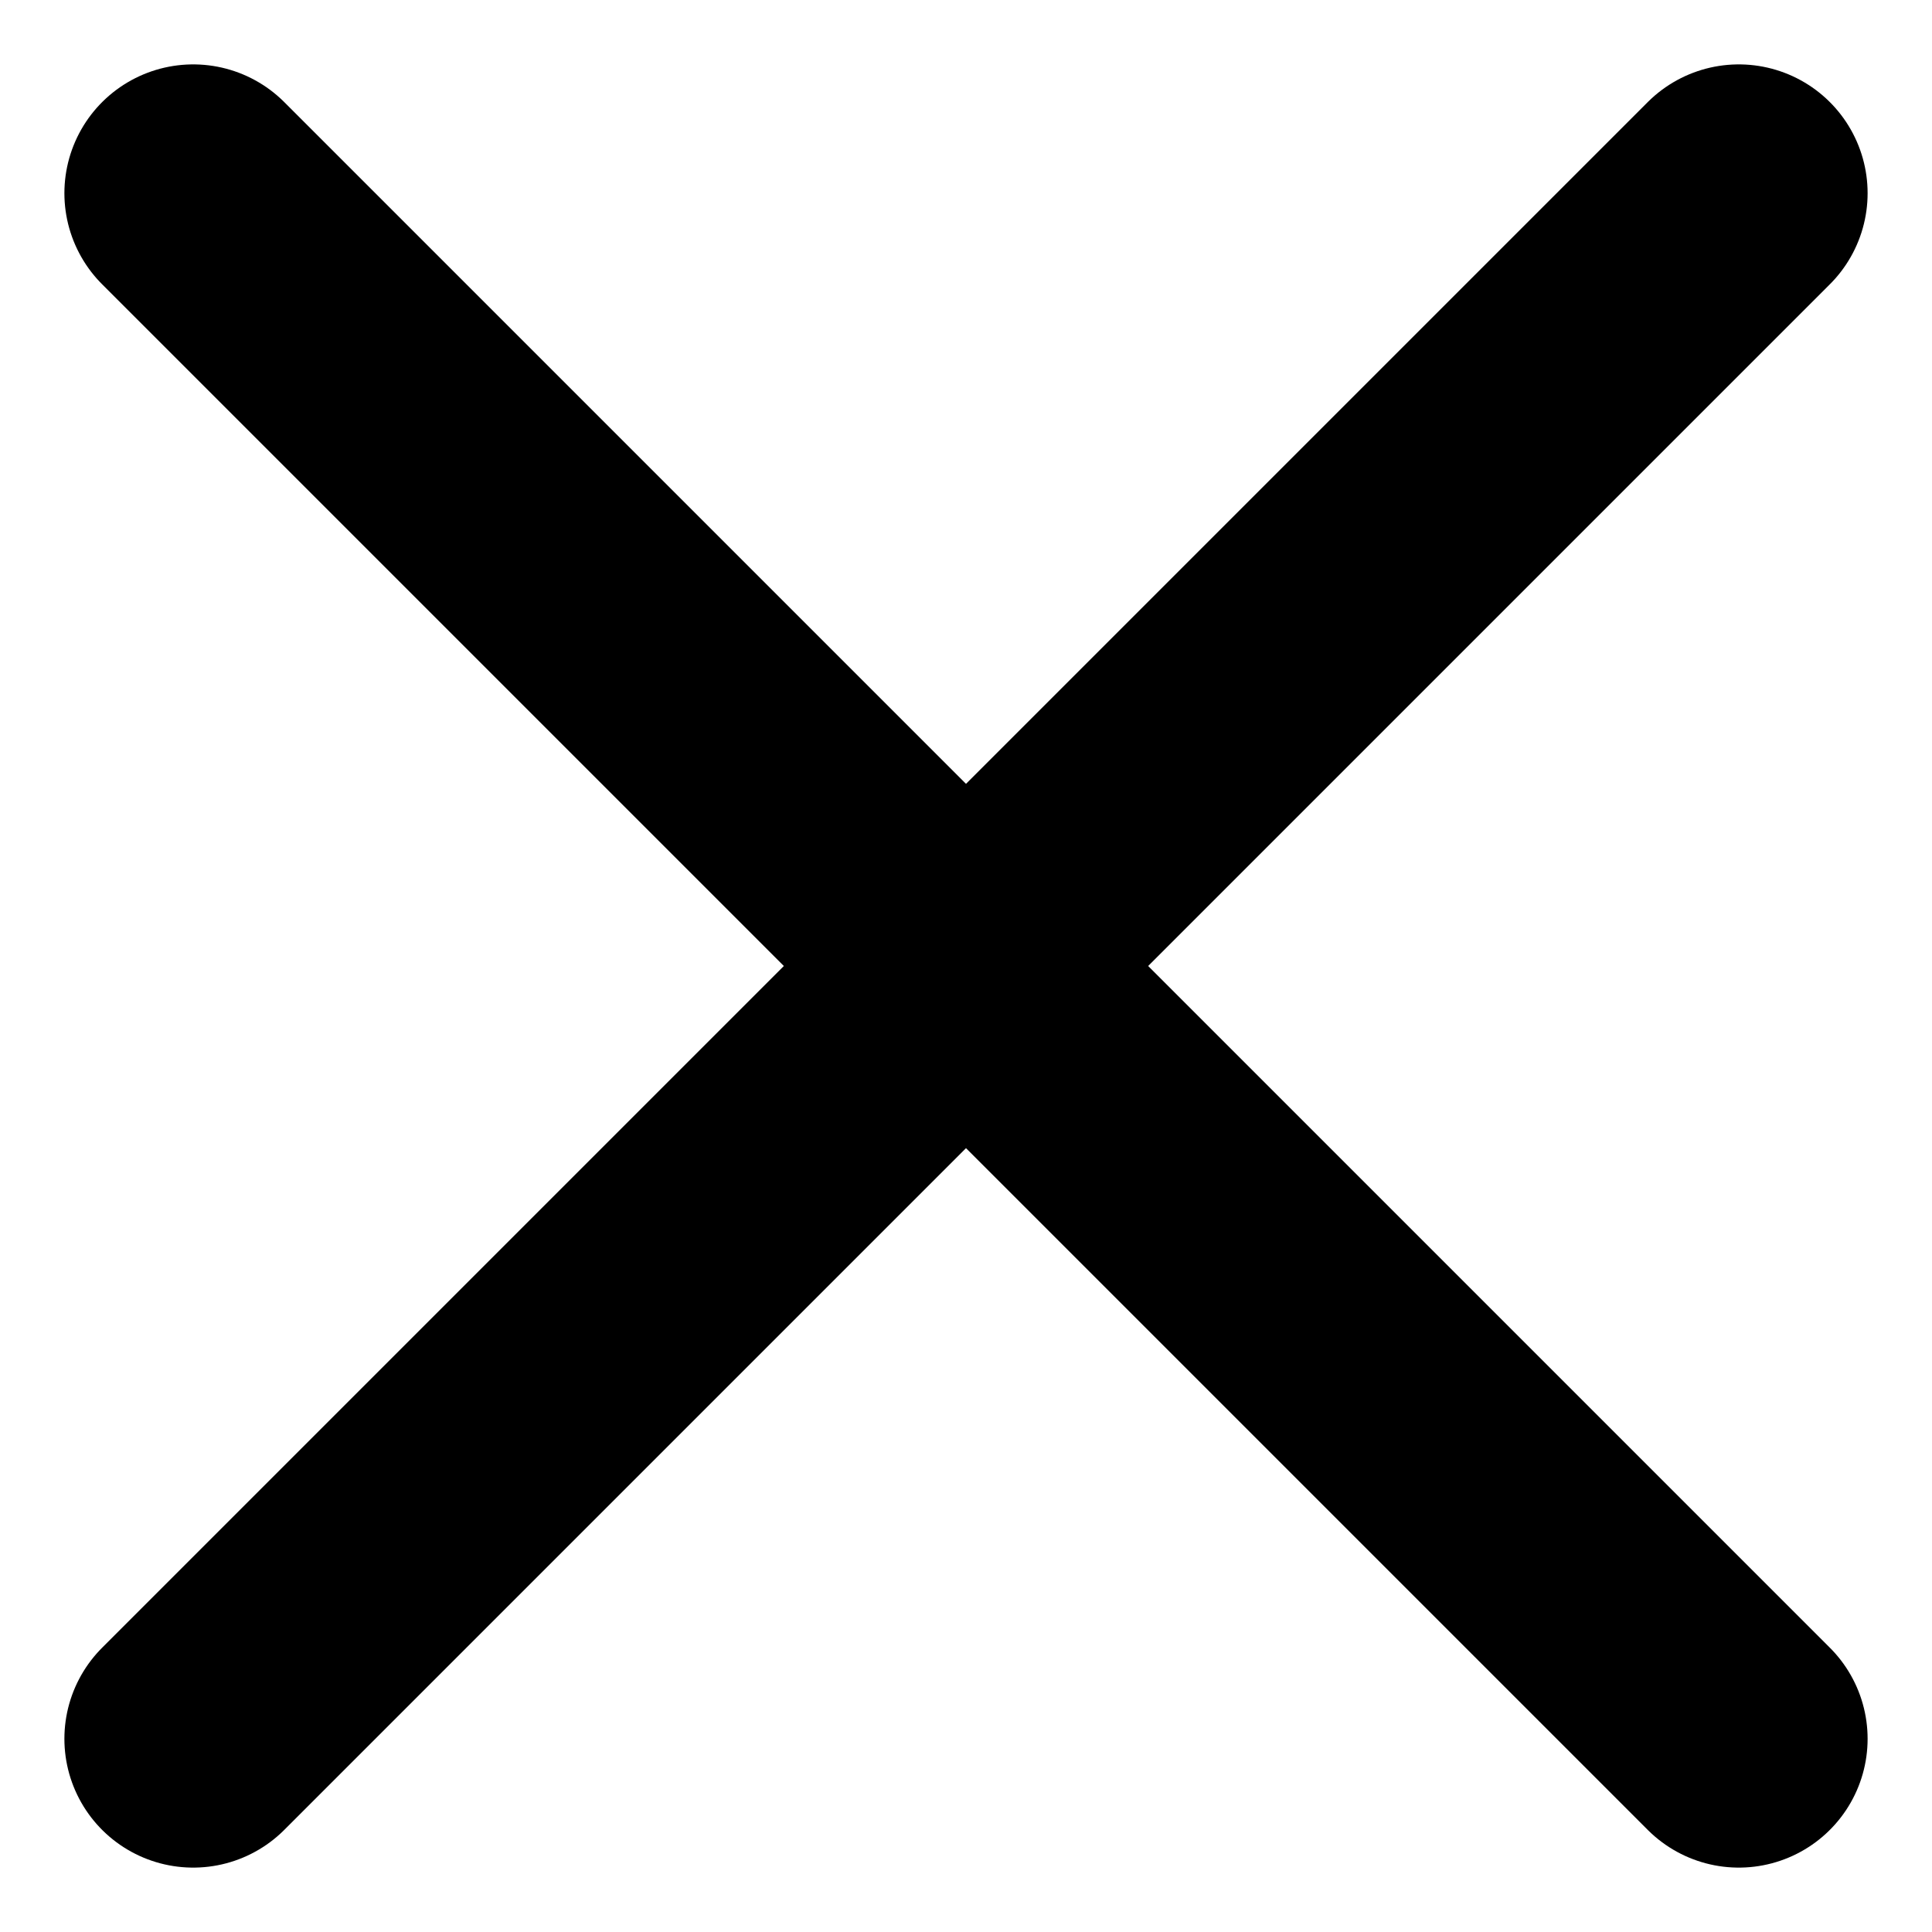
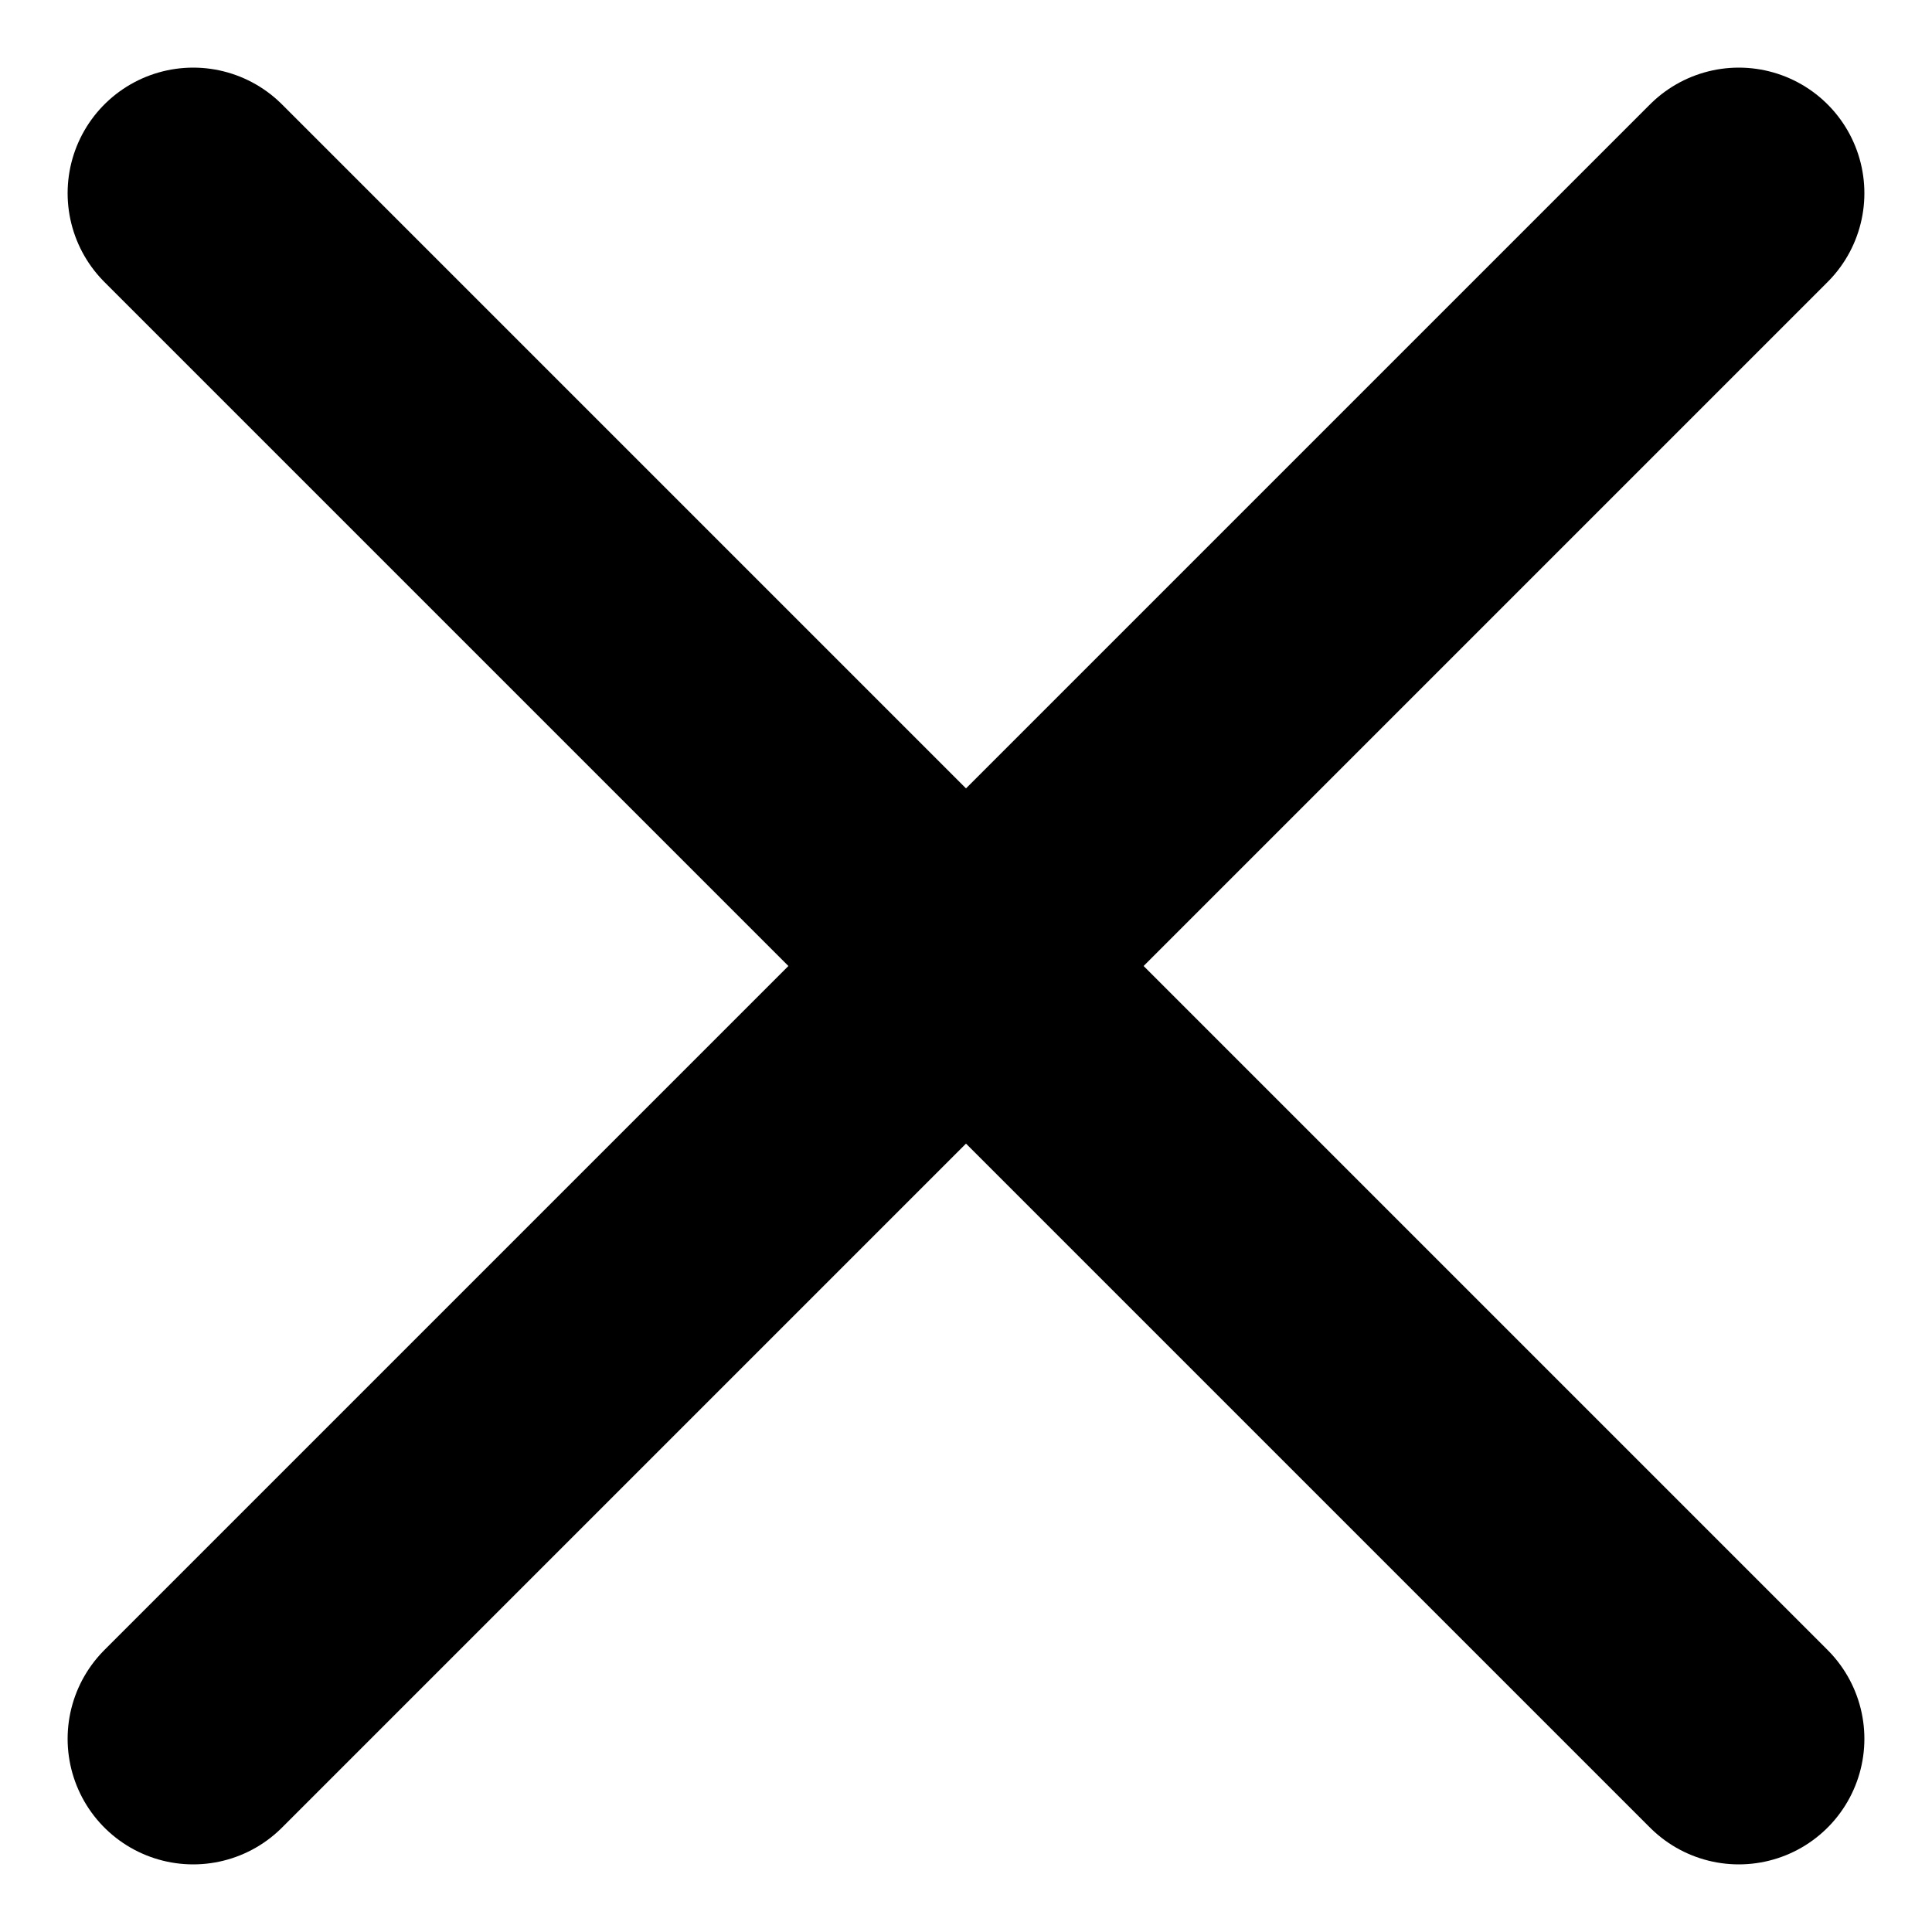
- <svg xmlns="http://www.w3.org/2000/svg" version="1.1" baseProfile="tiny" id="icon" x="0px" y="0px" viewBox="0 0 50 50" overflow="visible" xml:space="preserve">
+ <svg xmlns="http://www.w3.org/2000/svg" version="1.1" id="icon" x="0px" y="0px" viewBox="0 0 50 50" style="enable-background:new 0 0 50 50;" xml:space="preserve">
+   <style type="text/css">
+ 	.st0{fill:none;stroke:#000000;stroke-width:6.5;stroke-linecap:round;stroke-linejoin:round;}
+ </style>
  <g id="close">
-     <line id="right" fill="none" stroke="#000000" stroke-width="6.667" stroke-linecap="round" stroke-linejoin="round" x1="45" y1="5" x2="5" y2="45" />
-     <line id="left" fill="none" stroke="#000000" stroke-width="6.667" stroke-linecap="round" stroke-linejoin="round" x1="5" y1="5" x2="45" y2="45" />
+     <line id="right" class="st0" x1="45" y1="5" x2="5" y2="45" />
+     <line id="left" class="st0" x1="5" y1="5" x2="45" y2="45" />
  </g>
</svg>
